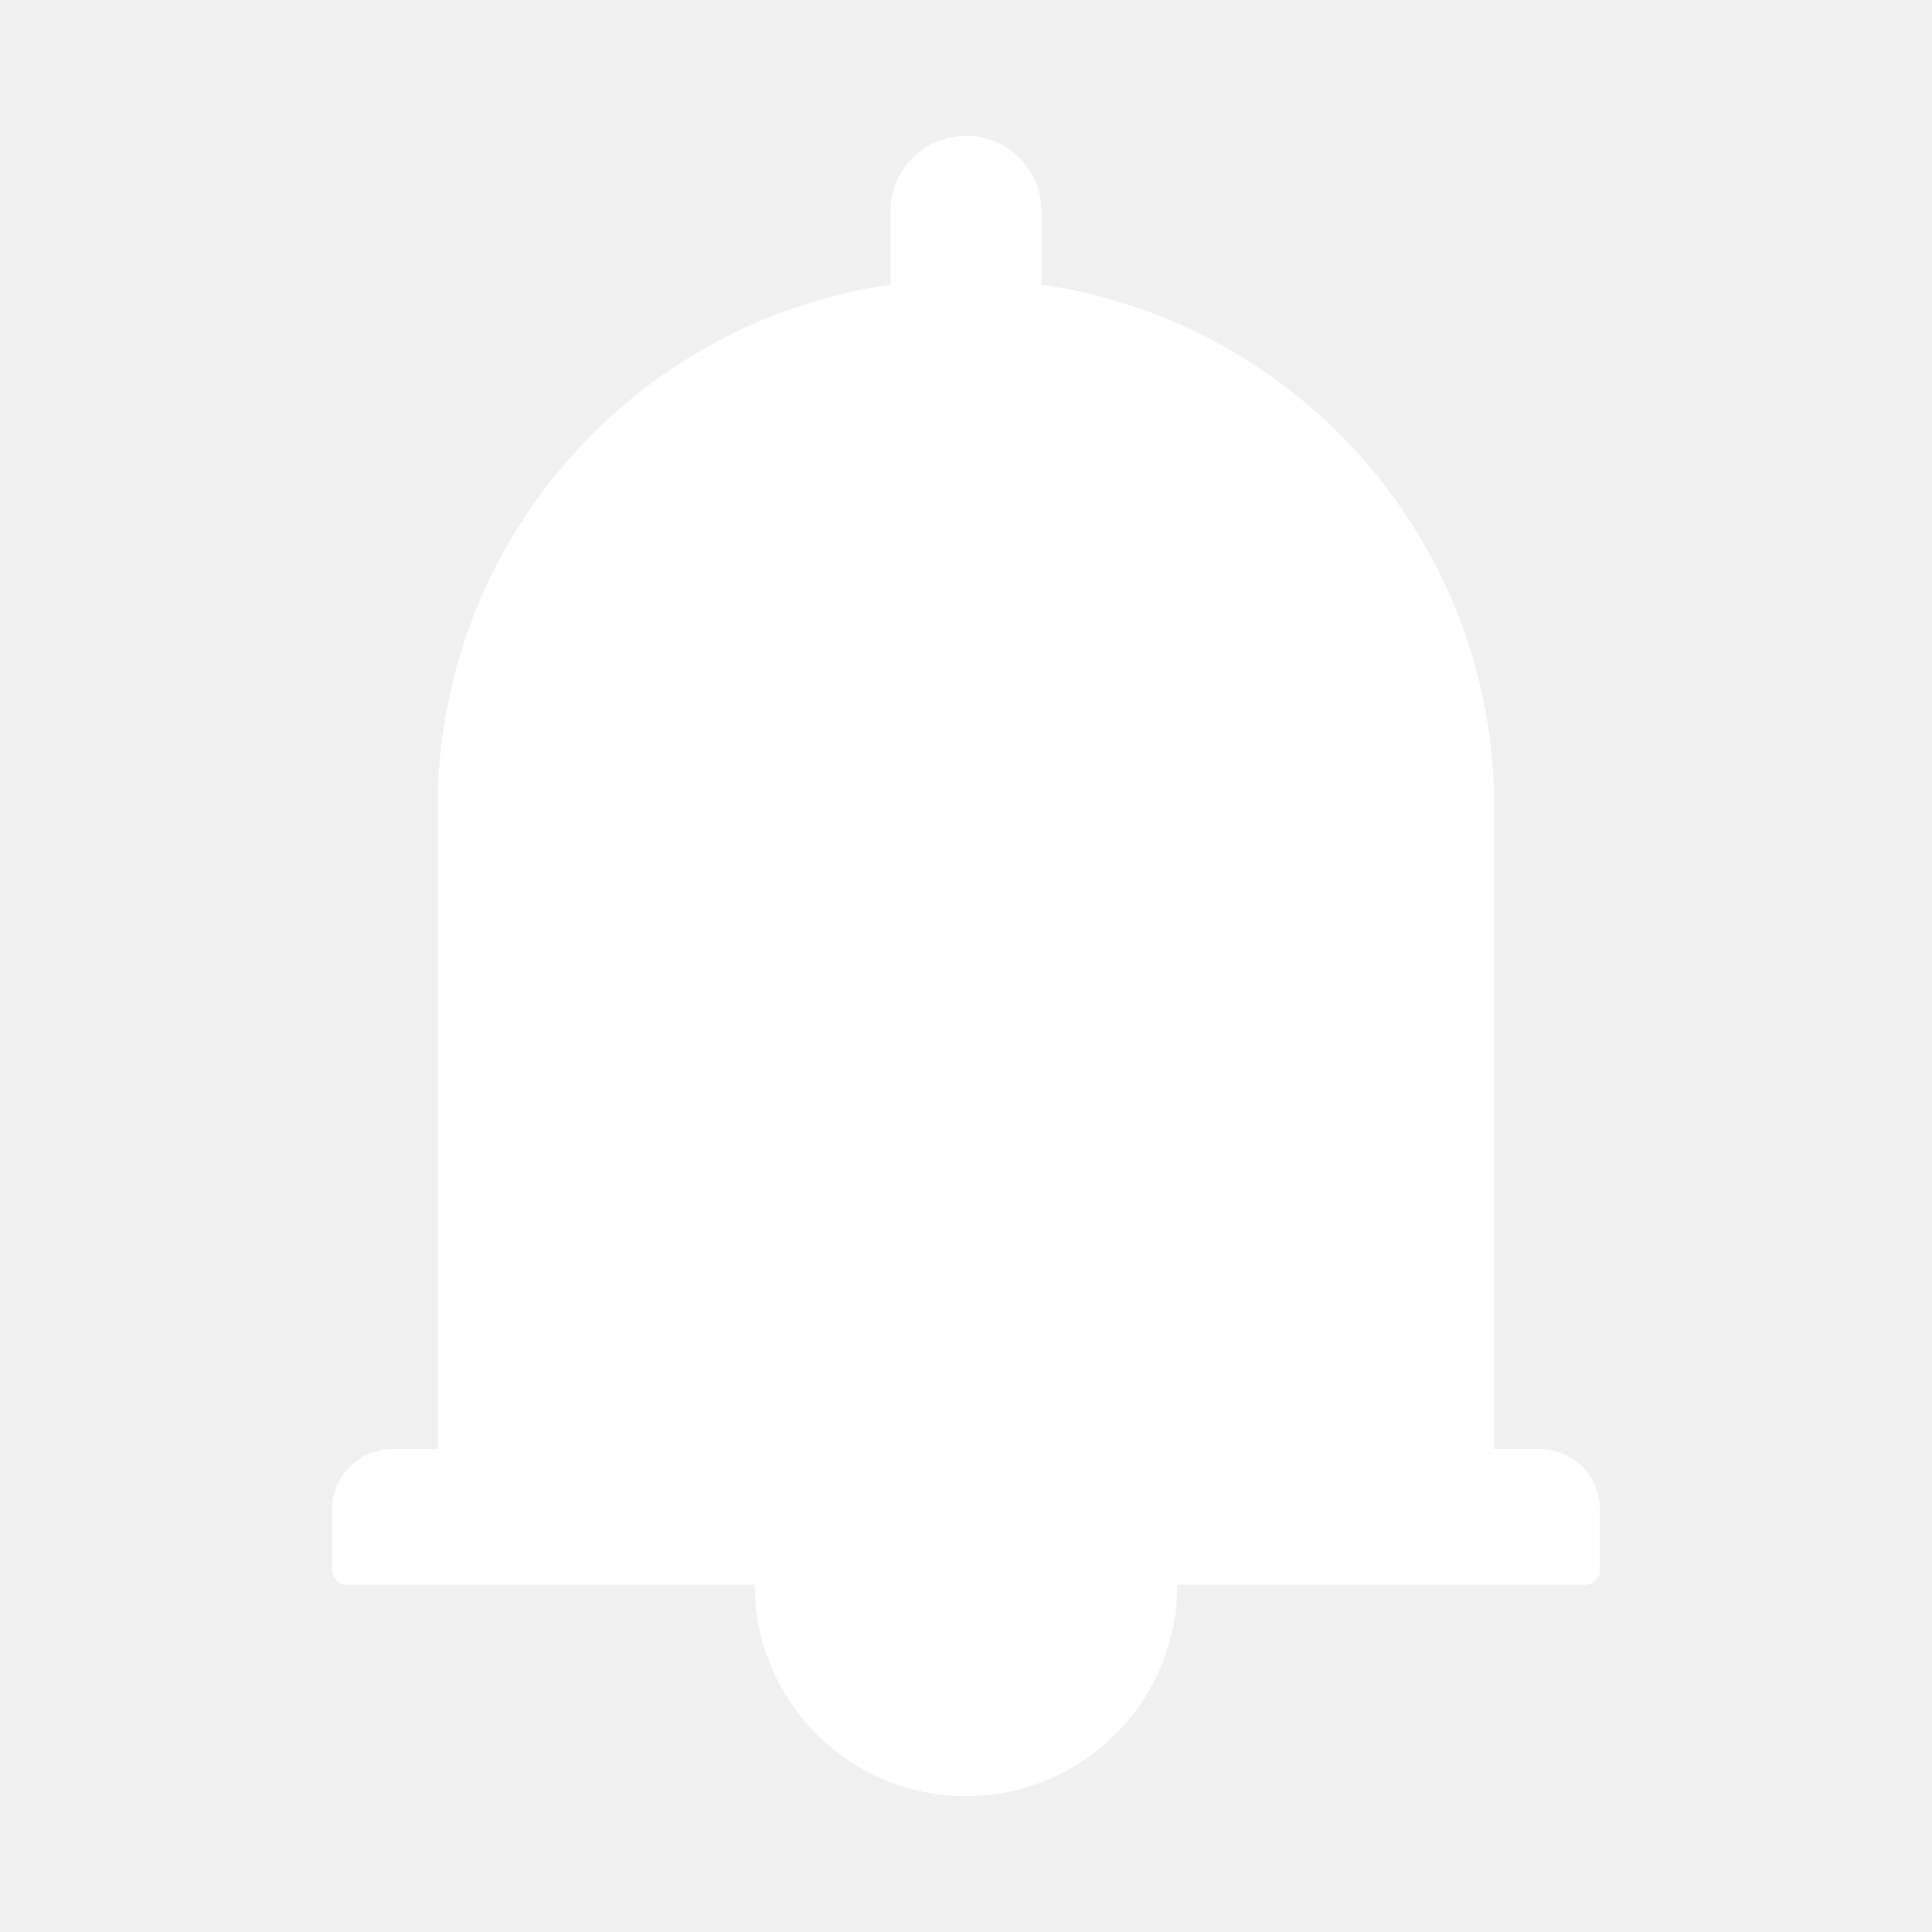
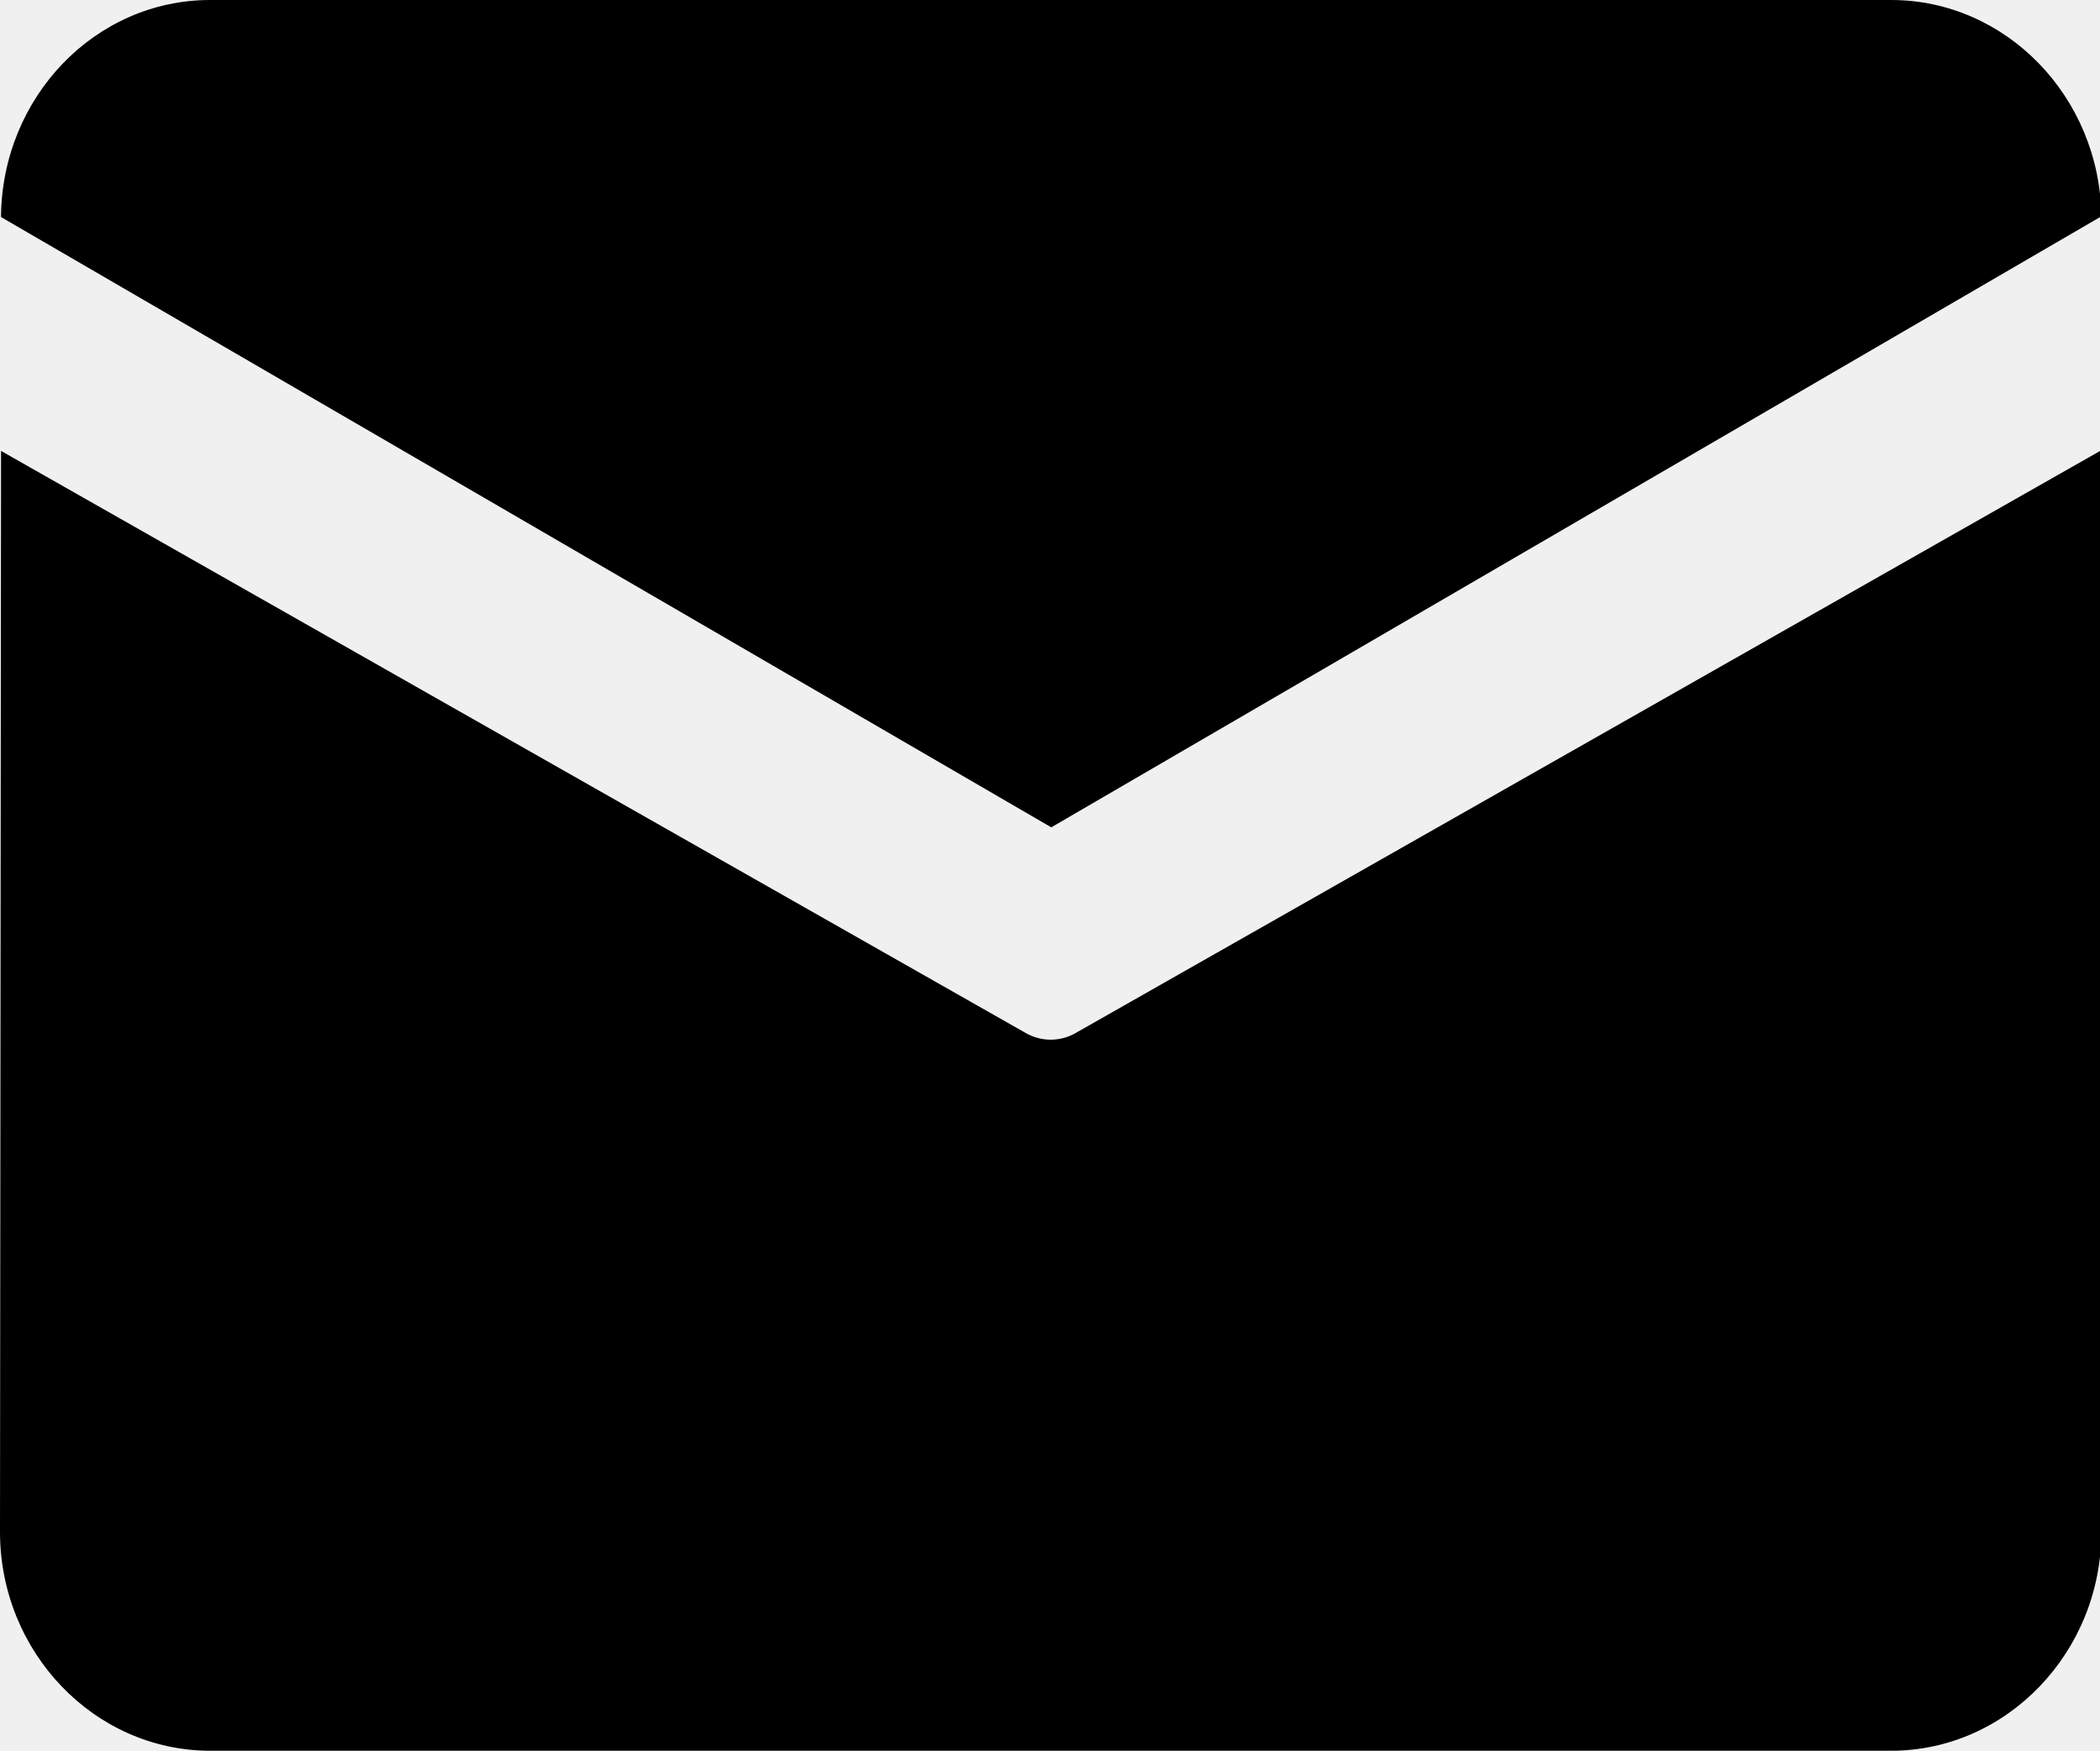
- <svg xmlns="http://www.w3.org/2000/svg" t="1717468765424" class="icon" viewBox="0 0 1024 1024" version="1.1" p-id="2050" width="200" height="200">
-   <path d="M792 768h24c17.696 0 32 14.304 32 32v32a8 8 0 0 1-8 8H624c0 61.792-50.208 112-112 112a112.064 112.064 0 0 1-112-112H184A8 8 0 0 1 176 832v-32c0-17.696 14.304-32 32-32h24V428c0-141.12 104.32-257.696 240-277.12V112a40 40 0 1 1 80 0v38.912c135.68 19.392 240 136 240 277.088V768zM304 768V428c0-55.616 21.6-107.808 60.896-147.104A206.56 206.56 0 0 1 512 220c55.616 0 107.808 21.6 147.104 60.896a206.56 206.56 0 0 1 60.896 147.104V768h-416z m208 120a48 48 0 0 1-48-48h96a48 48 0 0 1-48 48z" fill="#FFFFFF" p-id="2051" />
+ <svg xmlns="http://www.w3.org/2000/svg" t="1722844129460" class="icon" viewBox="0 0 1228 1024" version="1.1" p-id="1238" width="239.844" height="200">
+   <path d="M122.846 0H1105.92c67.174 0 122.027 56.73 122.88 126.532l-614.059 357.376L0.58 126.942C1.126 56.866 55.569 0 122.88 0h-0.034zM0.614 263.68L0 896C0 966.417 55.296 1024 122.88 1024h983.04c67.584 0 122.88-57.617 122.88-128V263.339L629.077 604.16a29.286 29.286 0 0 1-29.355 0L0.512 263.68h0.068z" p-id="1239" />
</svg>
